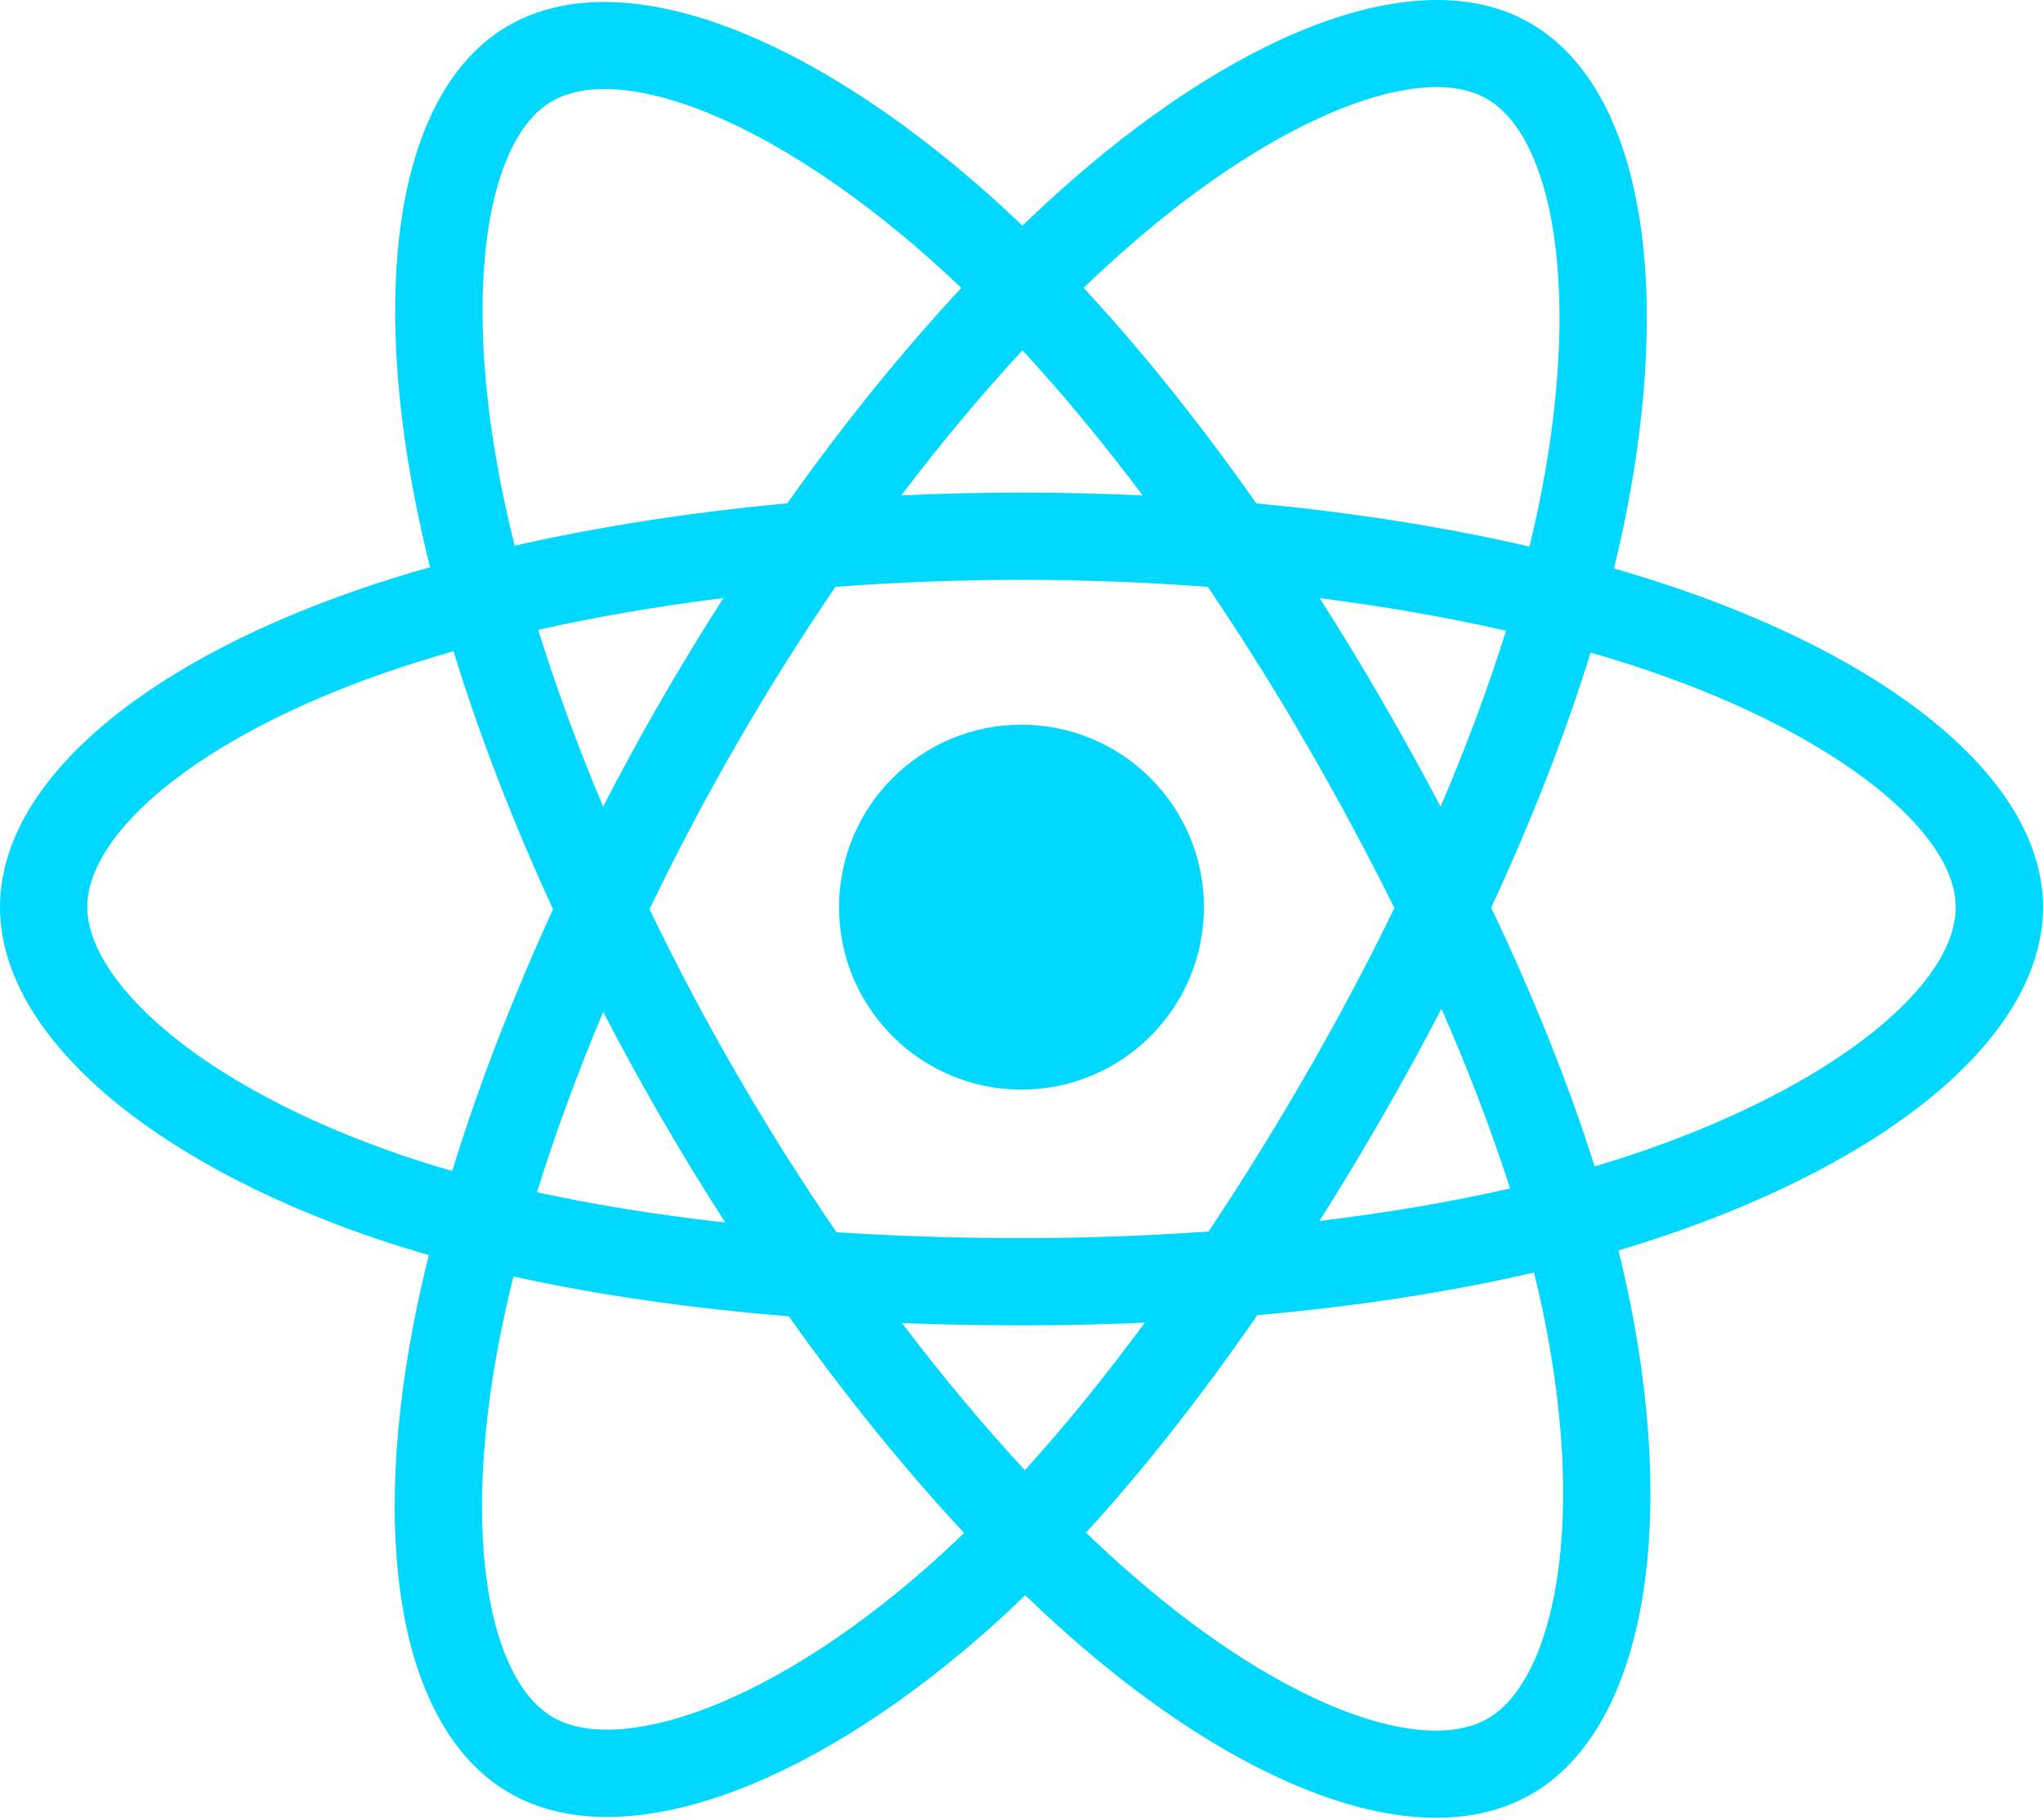
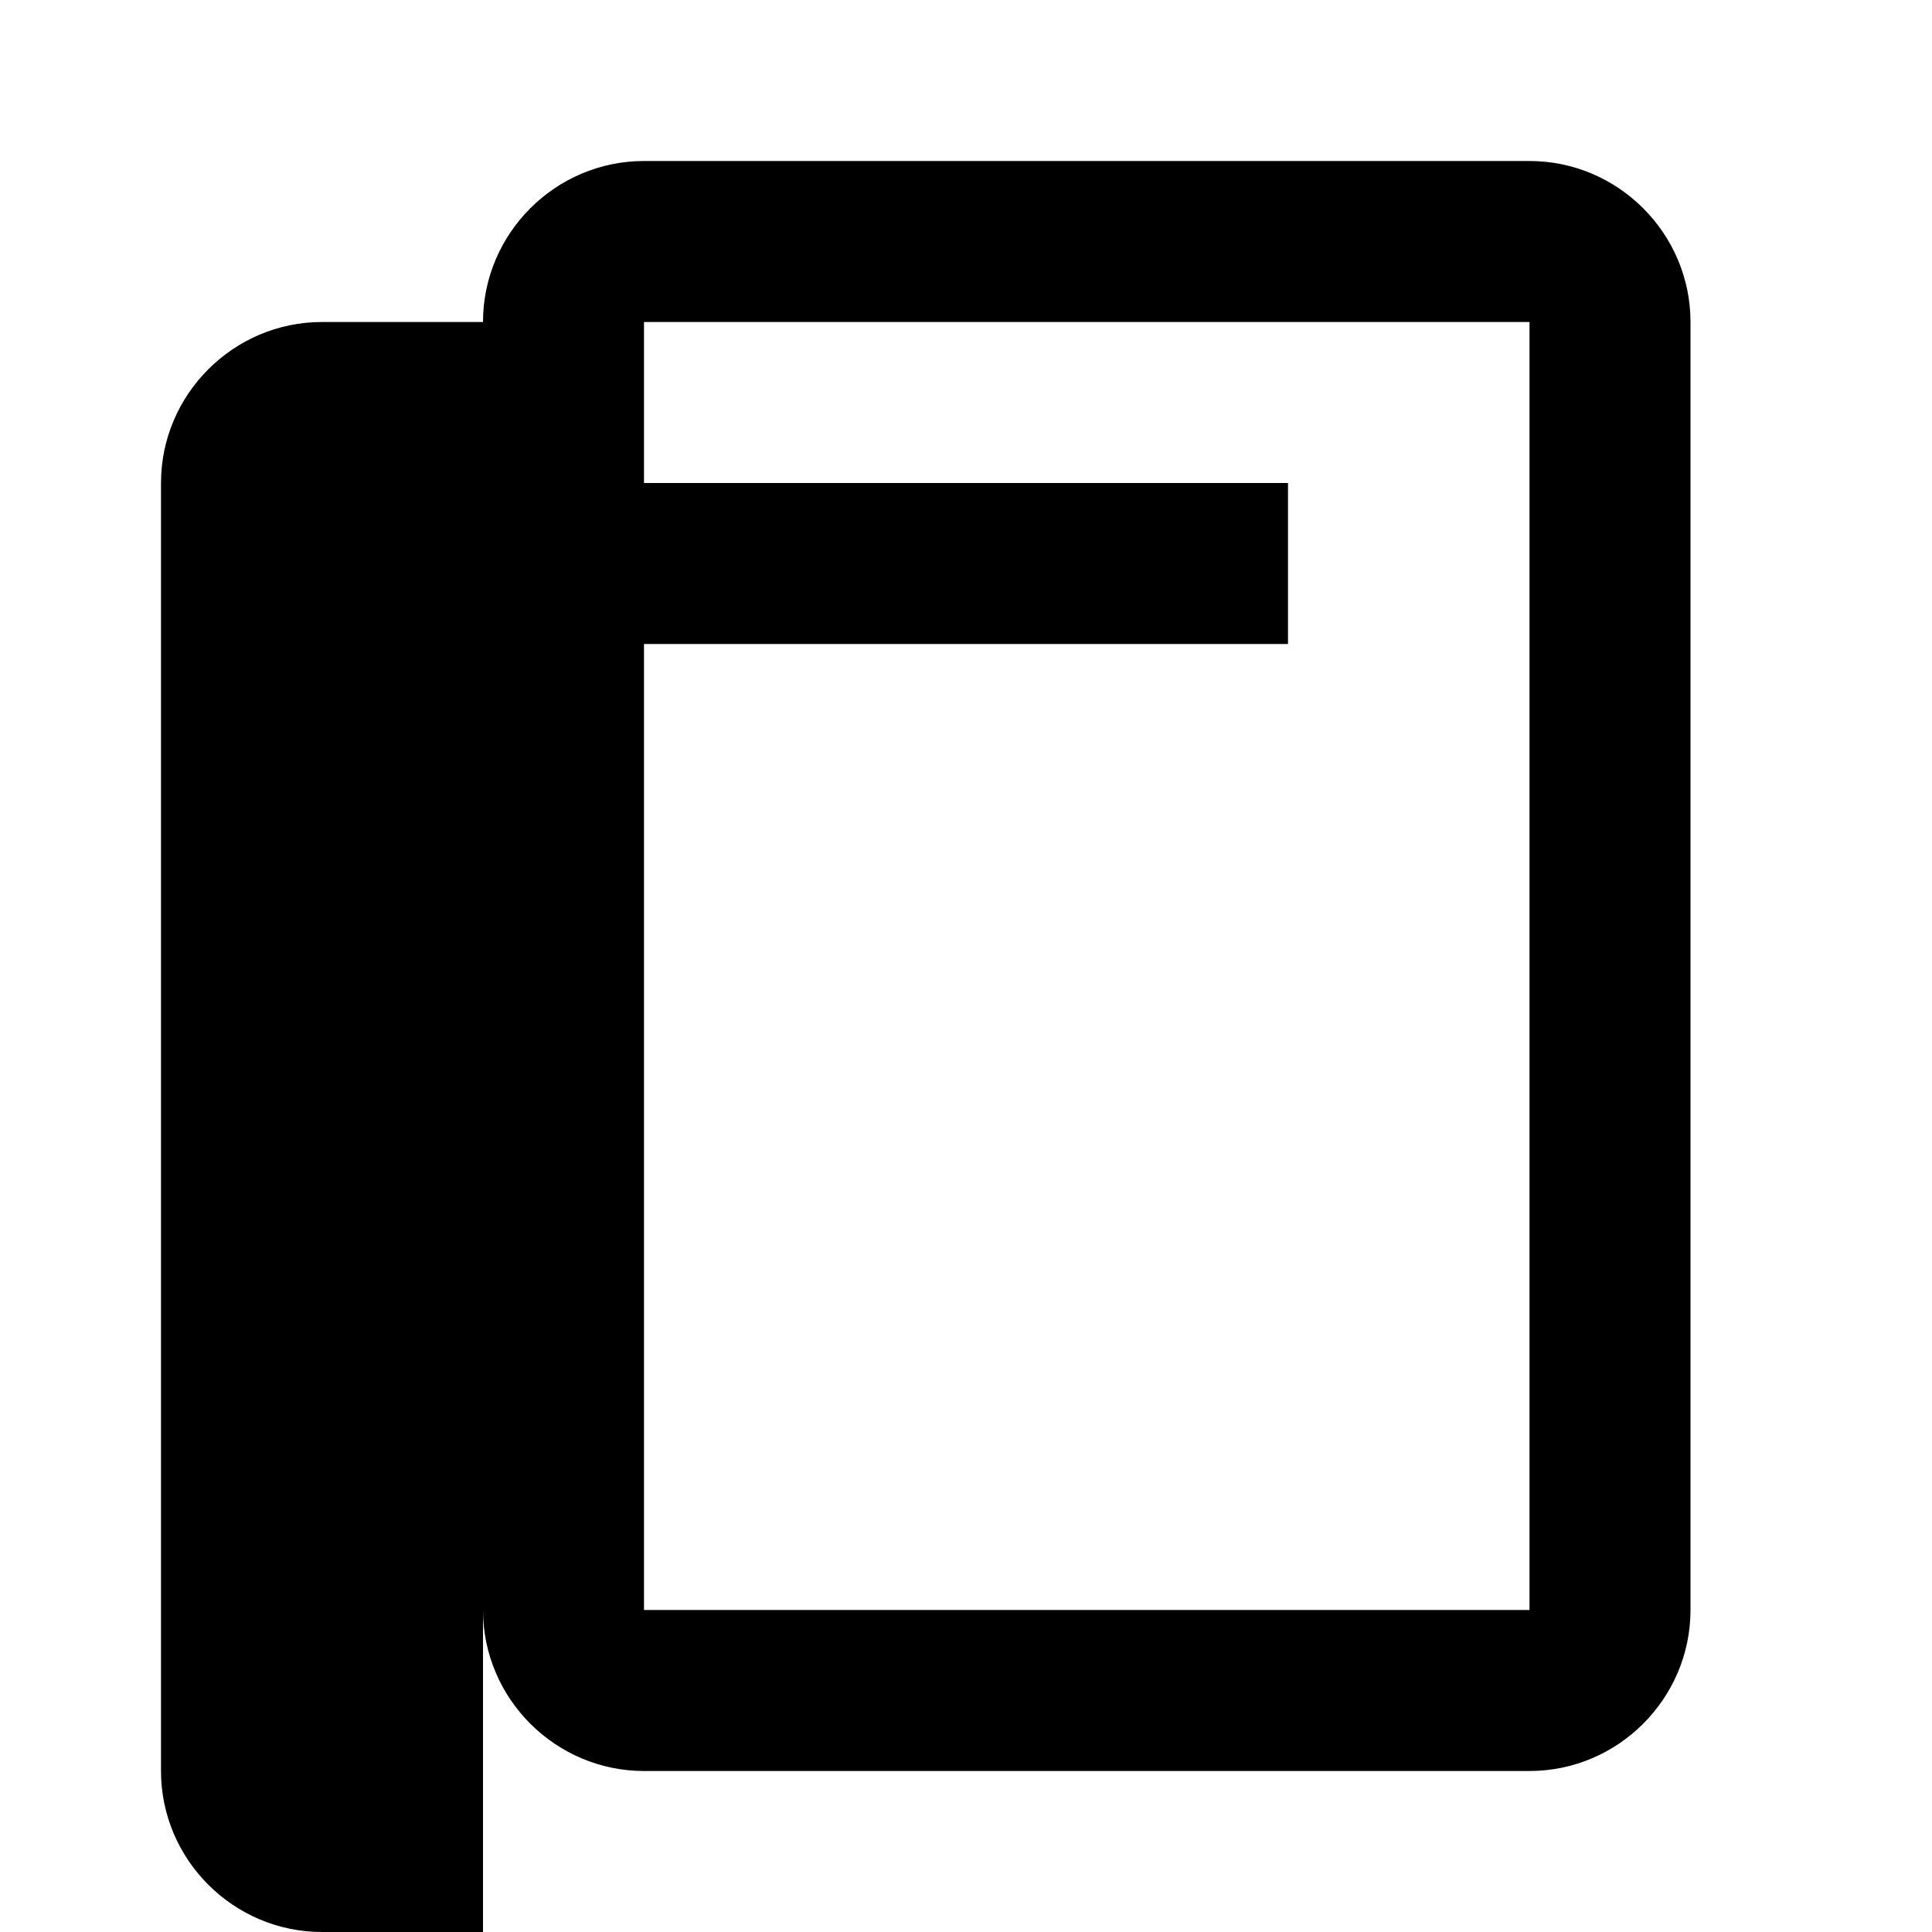
- <svg xmlns="http://www.w3.org/2000/svg" aria-hidden="true" role="img" class="iconify iconify--logos" width="35.93" height="32" preserveAspectRatio="xMidYMid meet" viewBox="0 0 256 228">
-   <path fill="#00D8FF" d="M210.483 73.824a171.49 171.49 0 0 0-8.24-2.597c.465-1.9.893-3.777 1.273-5.621c6.238-30.281 2.16-54.676-11.769-62.708c-13.355-7.7-35.196.329-57.254 19.526a171.23 171.23 0 0 0-6.375 5.848a155.866 155.866 0 0 0-4.241-3.917C100.759 3.829 77.587-4.822 63.673 3.233C50.33 10.957 46.379 33.89 51.995 62.588a170.974 170.974 0 0 0 1.892 8.48c-3.28.932-6.445 1.924-9.474 2.98C17.309 83.498 0 98.307 0 113.668c0 15.865 18.582 31.778 46.812 41.427a145.52 145.52 0 0 0 6.921 2.165a167.467 167.467 0 0 0-2.01 9.138c-5.354 28.2-1.173 50.591 12.134 58.266c13.744 7.926 36.812-.22 59.273-19.855a145.567 145.567 0 0 0 5.342-4.923a168.064 168.064 0 0 0 6.92 6.314c21.758 18.722 43.246 26.282 56.54 18.586c13.731-7.949 18.194-32.003 12.4-61.268a145.016 145.016 0 0 0-1.535-6.842c1.62-.48 3.21-.974 4.76-1.488c29.348-9.723 48.443-25.443 48.443-41.52c0-15.417-17.868-30.326-45.517-39.844Zm-6.365 70.984c-1.4.463-2.836.91-4.3 1.345c-3.24-10.257-7.612-21.163-12.963-32.432c5.106-11 9.31-21.767 12.459-31.957c2.619.758 5.16 1.557 7.61 2.4c23.69 8.156 38.14 20.213 38.14 29.504c0 9.896-15.606 22.743-40.946 31.14Zm-10.514 20.834c2.562 12.94 2.927 24.64 1.23 33.787c-1.524 8.219-4.59 13.698-8.382 15.893c-8.067 4.67-25.32-1.4-43.927-17.412a156.726 156.726 0 0 1-6.437-5.87c7.214-7.889 14.423-17.06 21.459-27.246c12.376-1.098 24.068-2.894 34.671-5.345a134.17 134.17 0 0 1 1.386 6.193ZM87.276 214.515c-7.882 2.783-14.16 2.863-17.955.675c-8.075-4.657-11.432-22.636-6.853-46.752a156.923 156.923 0 0 1 1.869-8.499c10.486 2.32 22.093 3.988 34.498 4.994c7.084 9.967 14.501 19.128 21.976 27.15a134.668 134.668 0 0 1-4.877 4.492c-9.933 8.682-19.886 14.842-28.658 17.94ZM50.35 144.747c-12.483-4.267-22.792-9.812-29.858-15.863c-6.35-5.437-9.555-10.836-9.555-15.216c0-9.322 13.897-21.212 37.076-29.293c2.813-.98 5.757-1.905 8.812-2.773c3.204 10.42 7.406 21.315 12.477 32.332c-5.137 11.18-9.399 22.249-12.634 32.792a134.718 134.718 0 0 1-6.318-1.979Zm12.378-84.26c-4.811-24.587-1.616-43.134 6.425-47.789c8.564-4.958 27.502 2.111 47.463 19.835a144.318 144.318 0 0 1 3.841 3.545c-7.438 7.987-14.787 17.08-21.808 26.988c-12.04 1.116-23.565 2.908-34.161 5.309a160.342 160.342 0 0 1-1.76-7.887Zm110.427 27.268a347.8 347.8 0 0 0-7.785-12.803c8.168 1.033 15.994 2.404 23.343 4.08c-2.206 7.072-4.956 14.465-8.193 22.045a381.151 381.151 0 0 0-7.365-13.322Zm-45.032-43.861c5.044 5.465 10.096 11.566 15.065 18.186a322.04 322.04 0 0 0-30.257-.006c4.974-6.559 10.069-12.652 15.192-18.18ZM82.802 87.83a323.167 323.167 0 0 0-7.227 13.238c-3.184-7.553-5.909-14.98-8.134-22.152c7.304-1.634 15.093-2.97 23.209-3.984a321.524 321.524 0 0 0-7.848 12.897Zm8.081 65.352c-8.385-.936-16.291-2.203-23.593-3.793c2.26-7.3 5.045-14.885 8.298-22.6a321.187 321.187 0 0 0 7.257 13.246c2.594 4.48 5.28 8.868 8.038 13.147Zm37.542 31.03c-5.184-5.592-10.354-11.779-15.403-18.433c4.902.192 9.899.29 14.978.29c5.218 0 10.376-.117 15.453-.343c-4.985 6.774-10.018 12.97-15.028 18.486Zm52.198-57.817c3.422 7.8 6.306 15.345 8.596 22.52c-7.422 1.694-15.436 3.058-23.88 4.071a382.417 382.417 0 0 0 7.859-13.026a347.403 347.403 0 0 0 7.425-13.565Zm-16.898 8.101a358.557 358.557 0 0 1-12.281 19.815a329.4 329.4 0 0 1-23.444.823c-7.967 0-15.716-.248-23.178-.732a310.202 310.202 0 0 1-12.513-19.846h.001a307.41 307.41 0 0 1-10.923-20.627a310.278 310.278 0 0 1 10.89-20.637l-.001.001a307.318 307.318 0 0 1 12.413-19.761c7.613-.576 15.42-.876 23.31-.876H128c7.926 0 15.743.303 23.354.883a329.357 329.357 0 0 1 12.335 19.695a358.489 358.489 0 0 1 11.036 20.54a329.472 329.472 0 0 1-11 20.722Zm22.56-122.124c8.572 4.944 11.906 24.881 6.52 51.026c-.344 1.668-.73 3.367-1.15 5.09c-10.622-2.452-22.155-4.275-34.23-5.408c-7.034-10.017-14.323-19.124-21.64-27.008a160.789 160.789 0 0 1 5.888-5.4c18.9-16.447 36.564-22.941 44.612-18.3ZM128 90.808c12.625 0 22.86 10.235 22.86 22.86s-10.235 22.86-22.86 22.86s-22.86-10.235-22.86-22.86s10.235-22.86 22.86-22.86Z" />
+ <svg xmlns="http://www.w3.org/2000/svg" viewBox="0 0 24 24" width="24" height="24">
+   <path d="M19 2H8c-1.1 0-2 .9-2 2v16c0 1.1.9 2 2 2h11c1.1 0 2-.9 2-2V4c0-1.1-.9-2-2-2zm0 18H8V4h11v16zM6 4H4c-1.1 0-2 .9-2 2v16c0 1.1.9 2 2 2h2V4zm2 2h8v2H8V6z" />
</svg>
